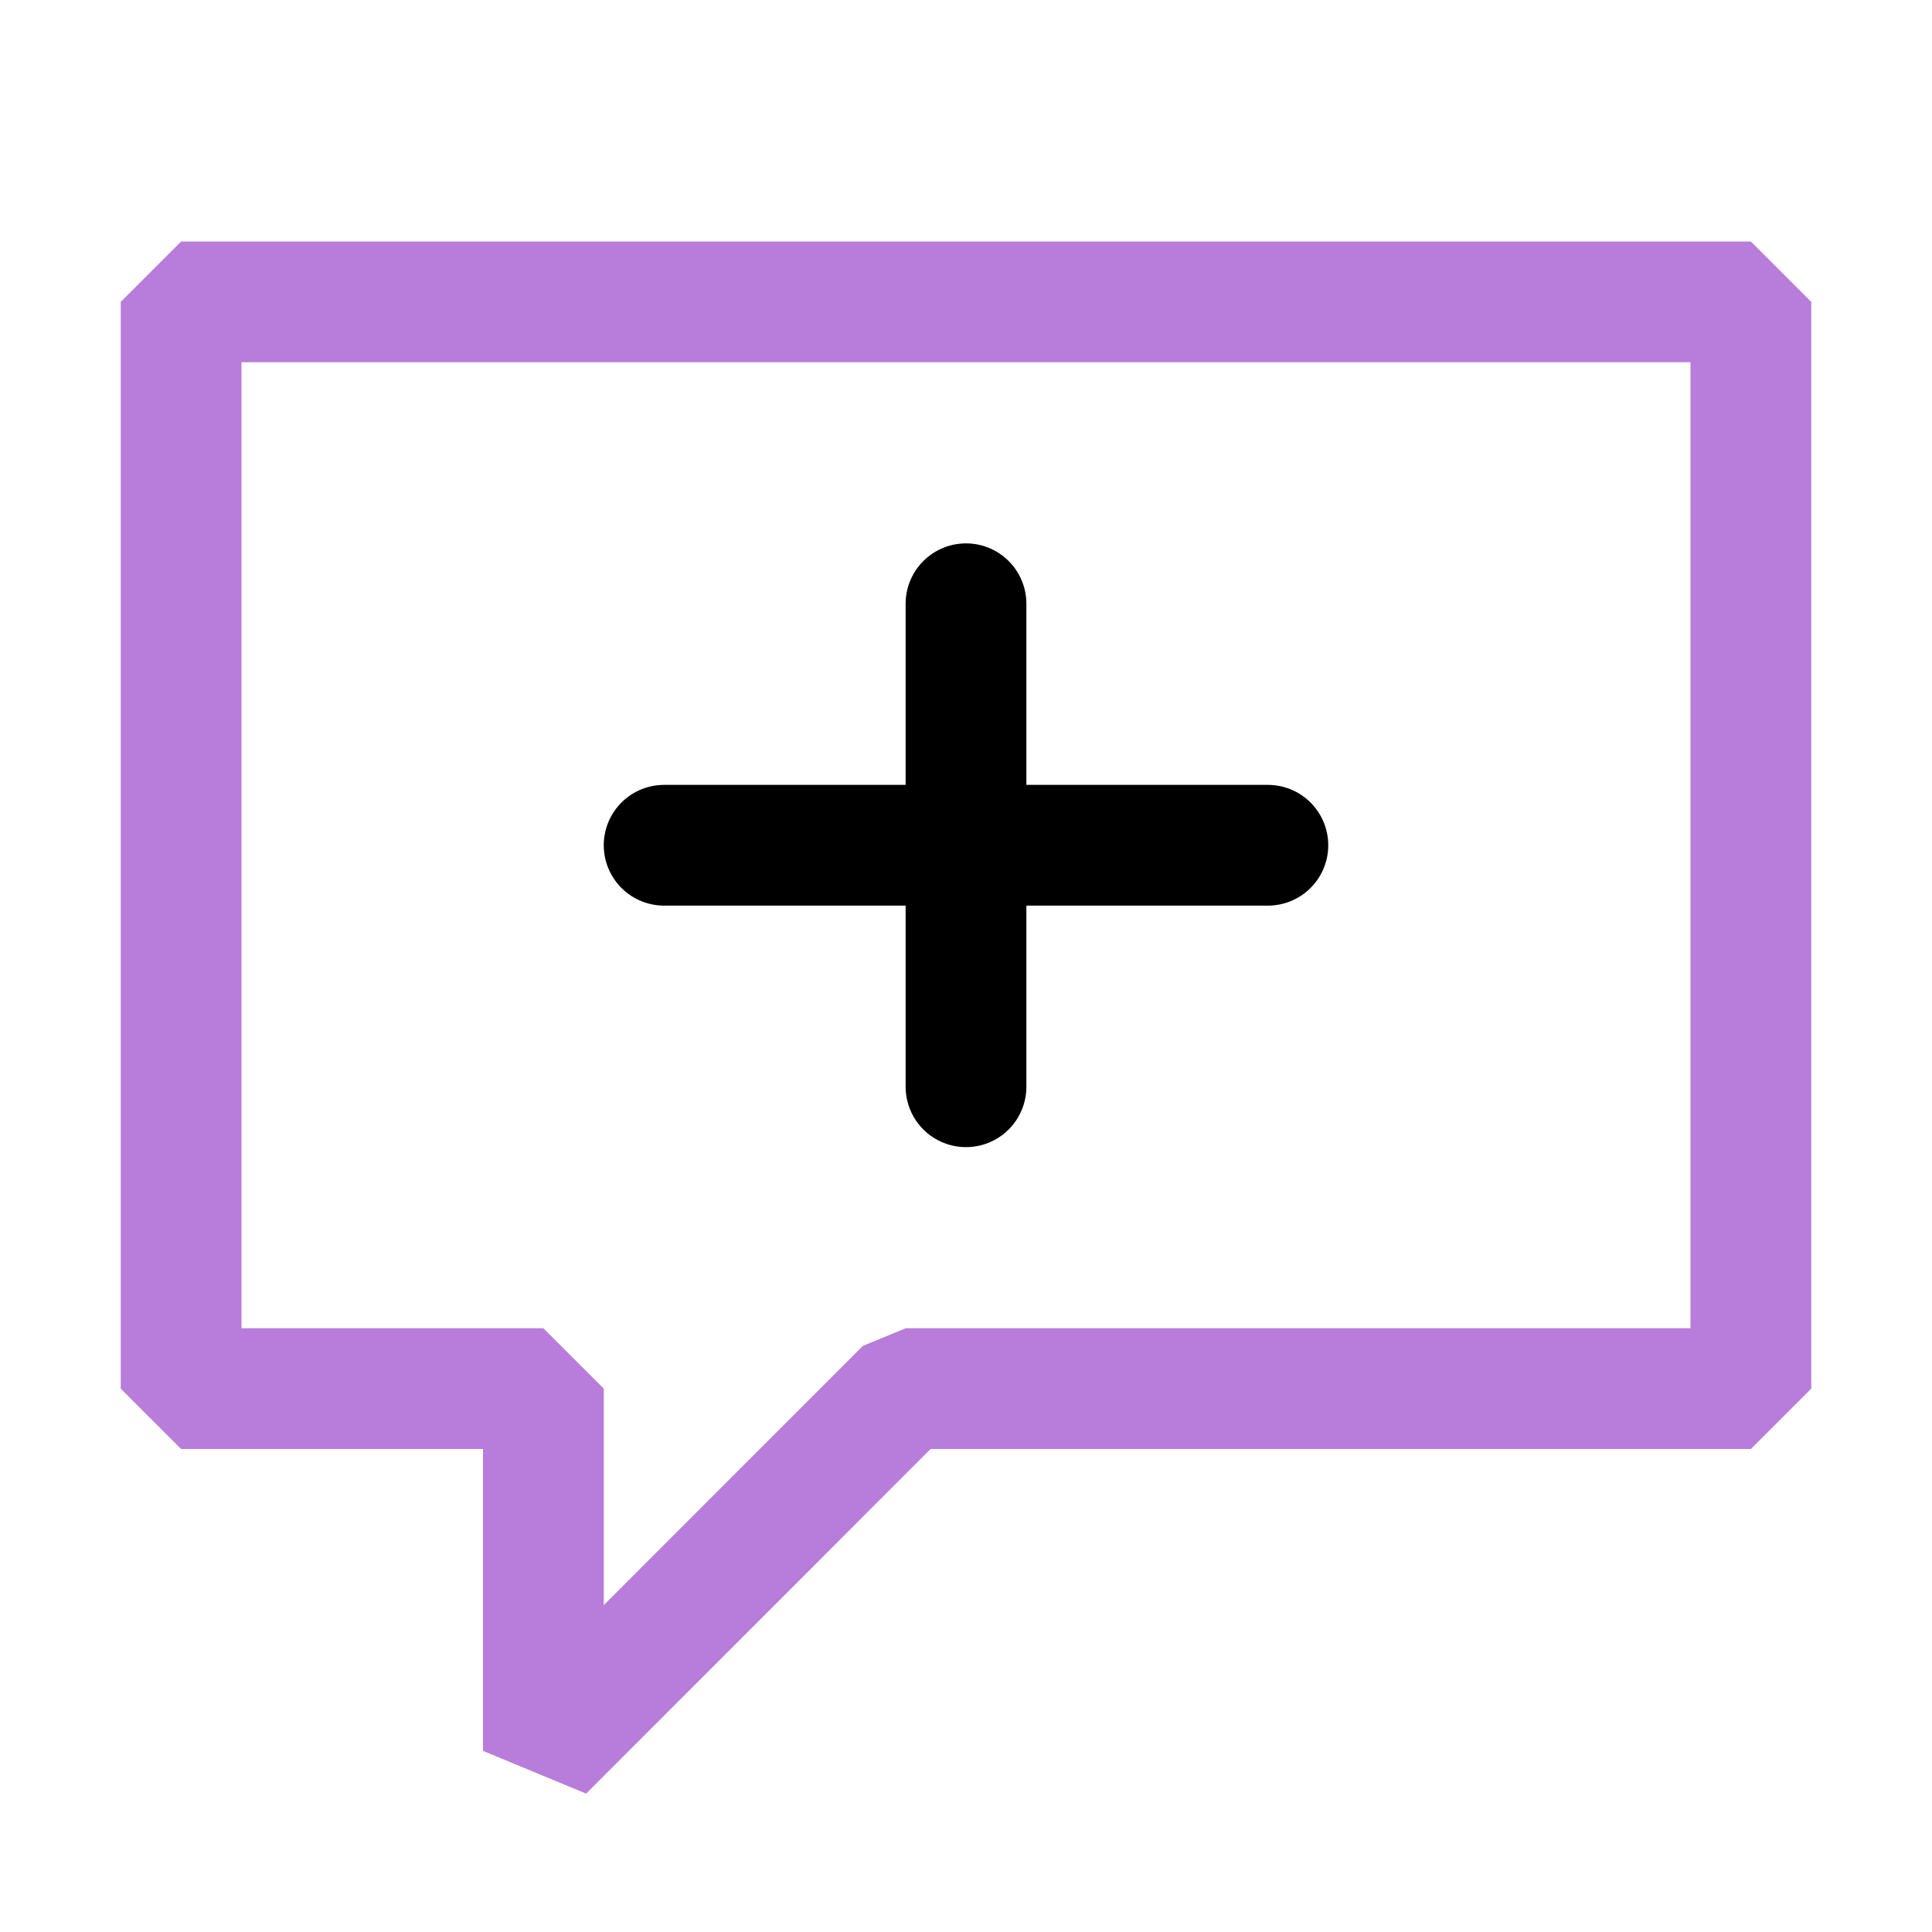
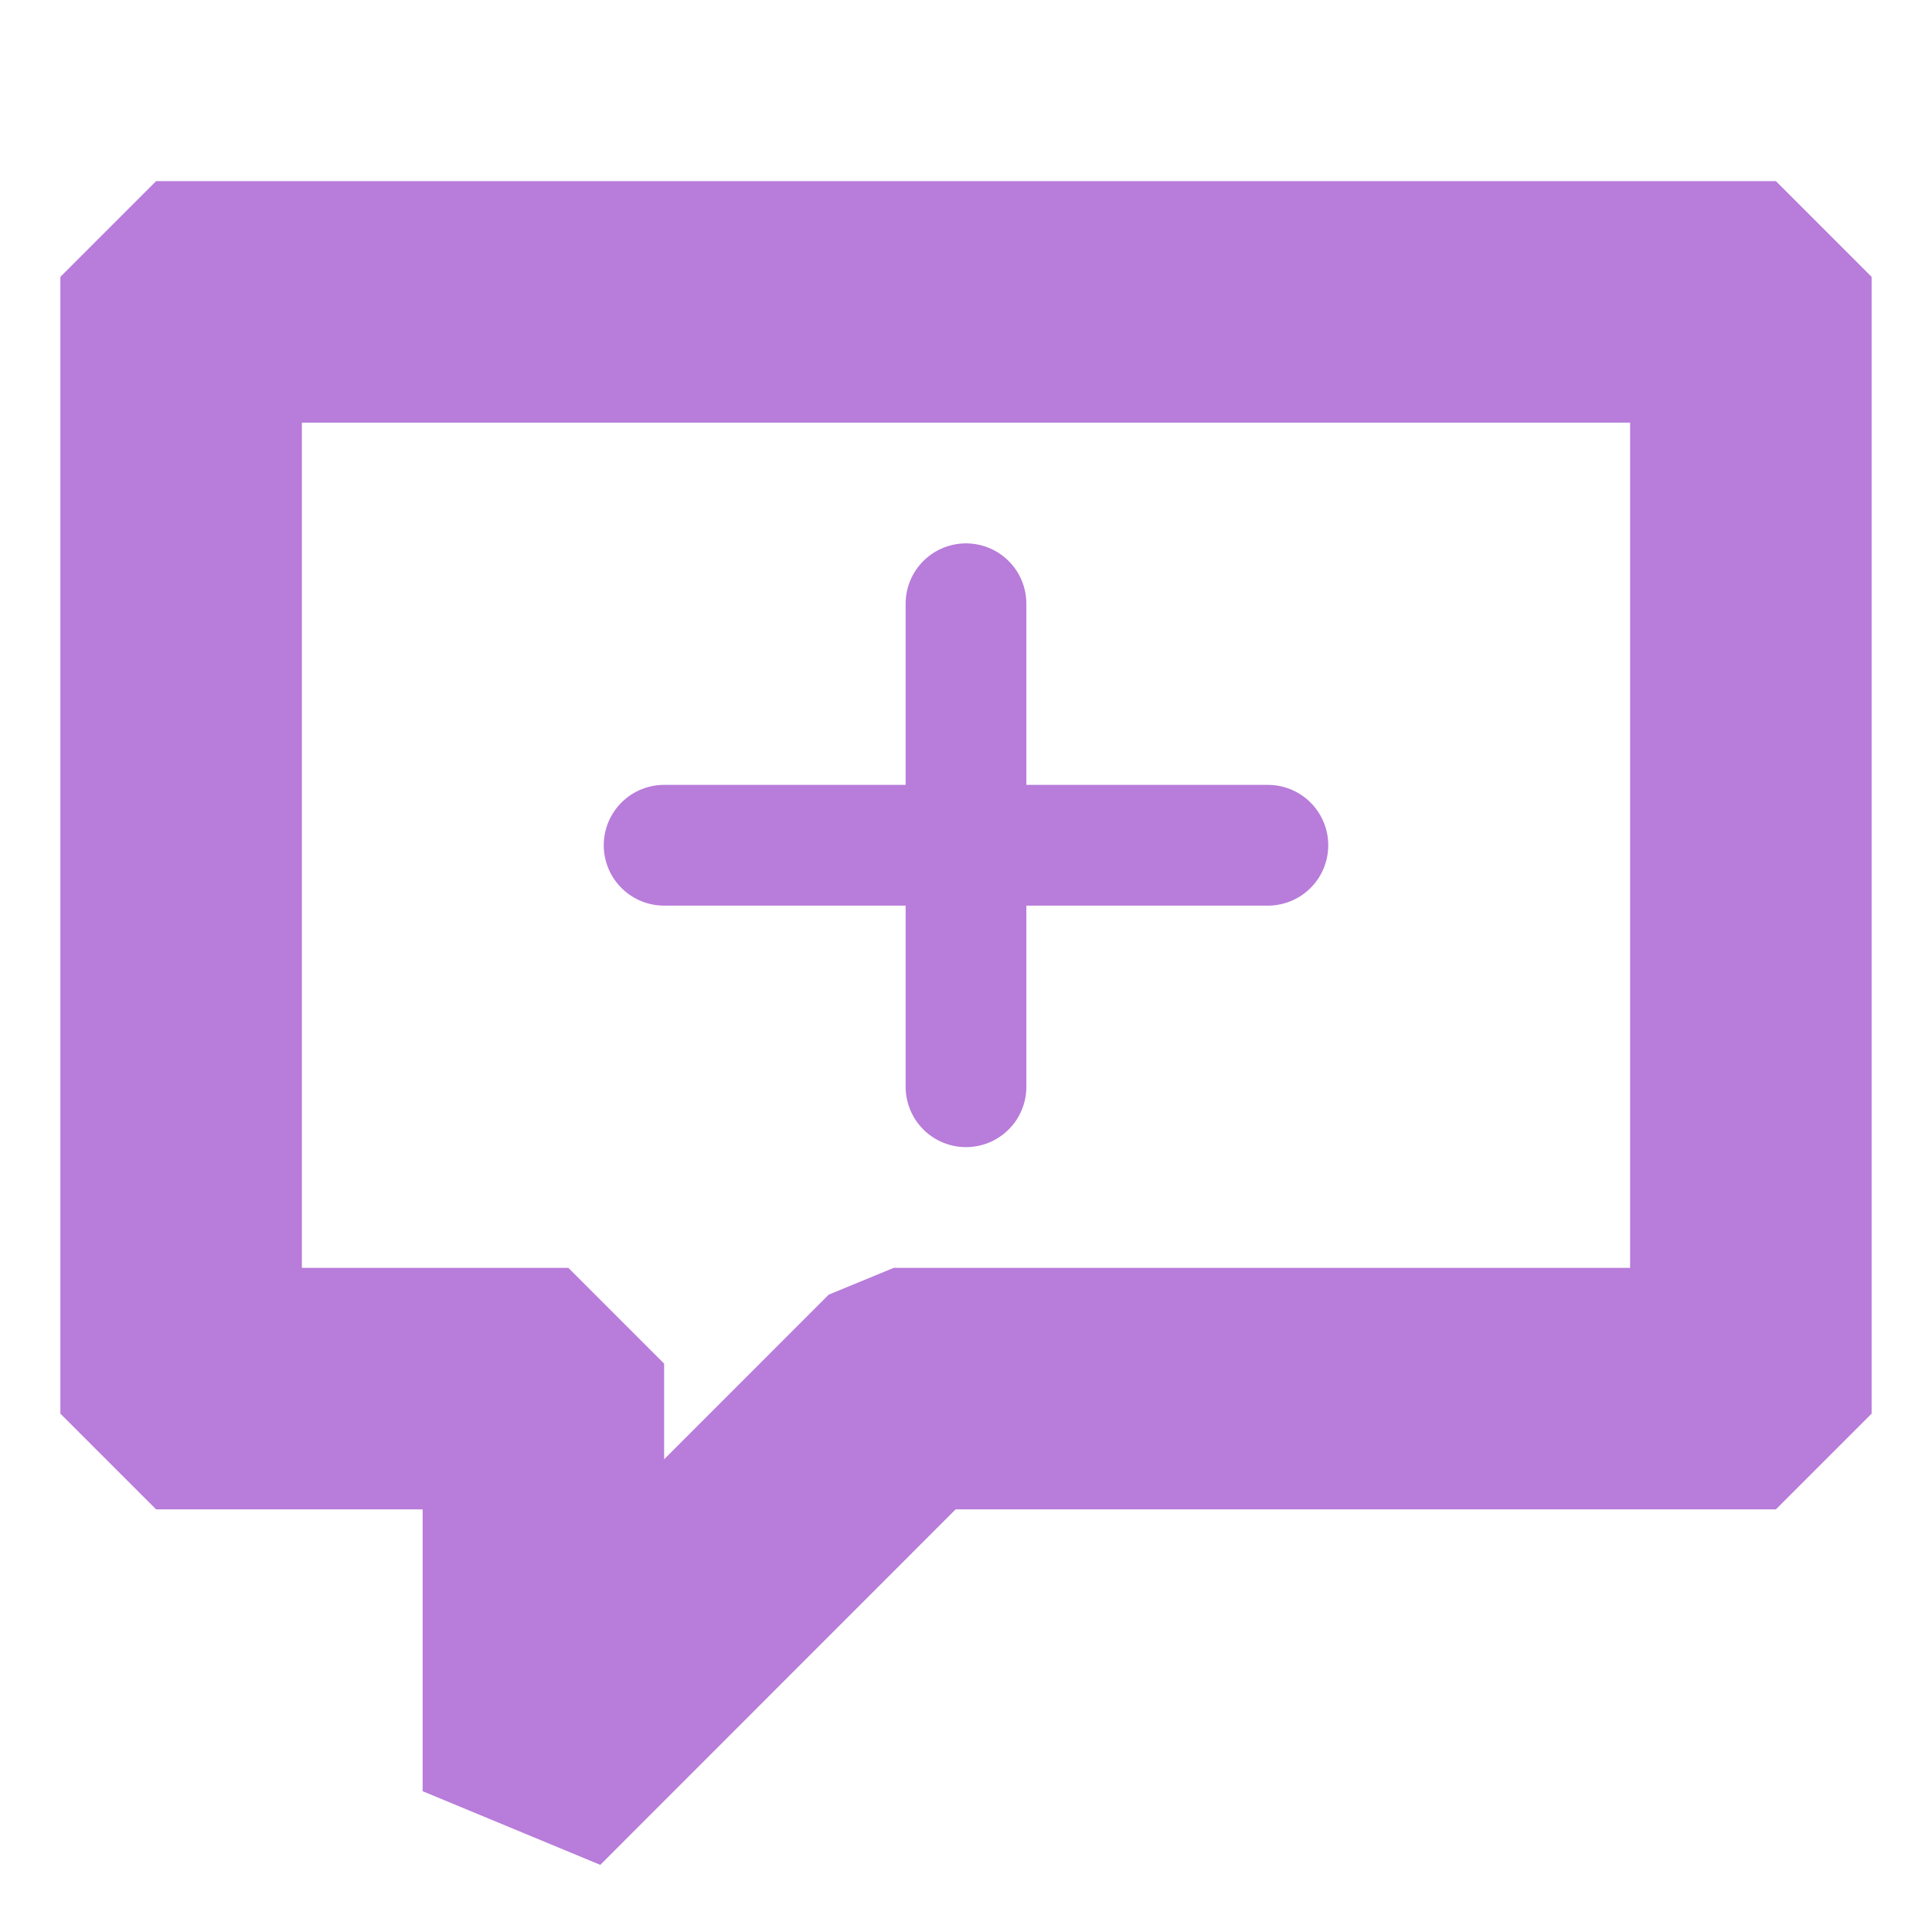
<svg xmlns="http://www.w3.org/2000/svg" fill="#b87cda" viewBox="0 0 16 16">
  <g>
-     <path d="M14.5 2H1.5L1 2.5V11.5L1.5 12H4V14.5L4.854 14.854L7.707 12H14.5L15 11.5V2.5L14.5 2ZM14 11H7.5L7.146 11.146L5 13.293V11.5L4.5 11H2V3H14V11Z" />
-     <line x1="8" y1="5" x2="8" y2="9" stroke="currentColor" stroke-linecap="round" />
-     <line x1="5.5" y1="7" x2="10.5" y2="7" stroke="currentColor" stroke-linecap="round" />
+     <path stroke="#b87cda" d="M14.5 2H1.5L1 2.5V11.5L1.5 12H4V14.5L4.854 14.854L7.707 12H14.5L15 11.5V2.5L14.5 2ZM14 11H7.5L7.146 11.146L5 13.293V11.5L4.5 11H2V3H14V11Z" />
+     <line x1="8" y1="5" x2="8" y2="9" stroke="#b87cda" stroke-linecap="round" />
+     <line x1="5.5" y1="7" x2="10.5" y2="7" stroke="#b87cda" stroke-linecap="round" />
  </g>
</svg>
